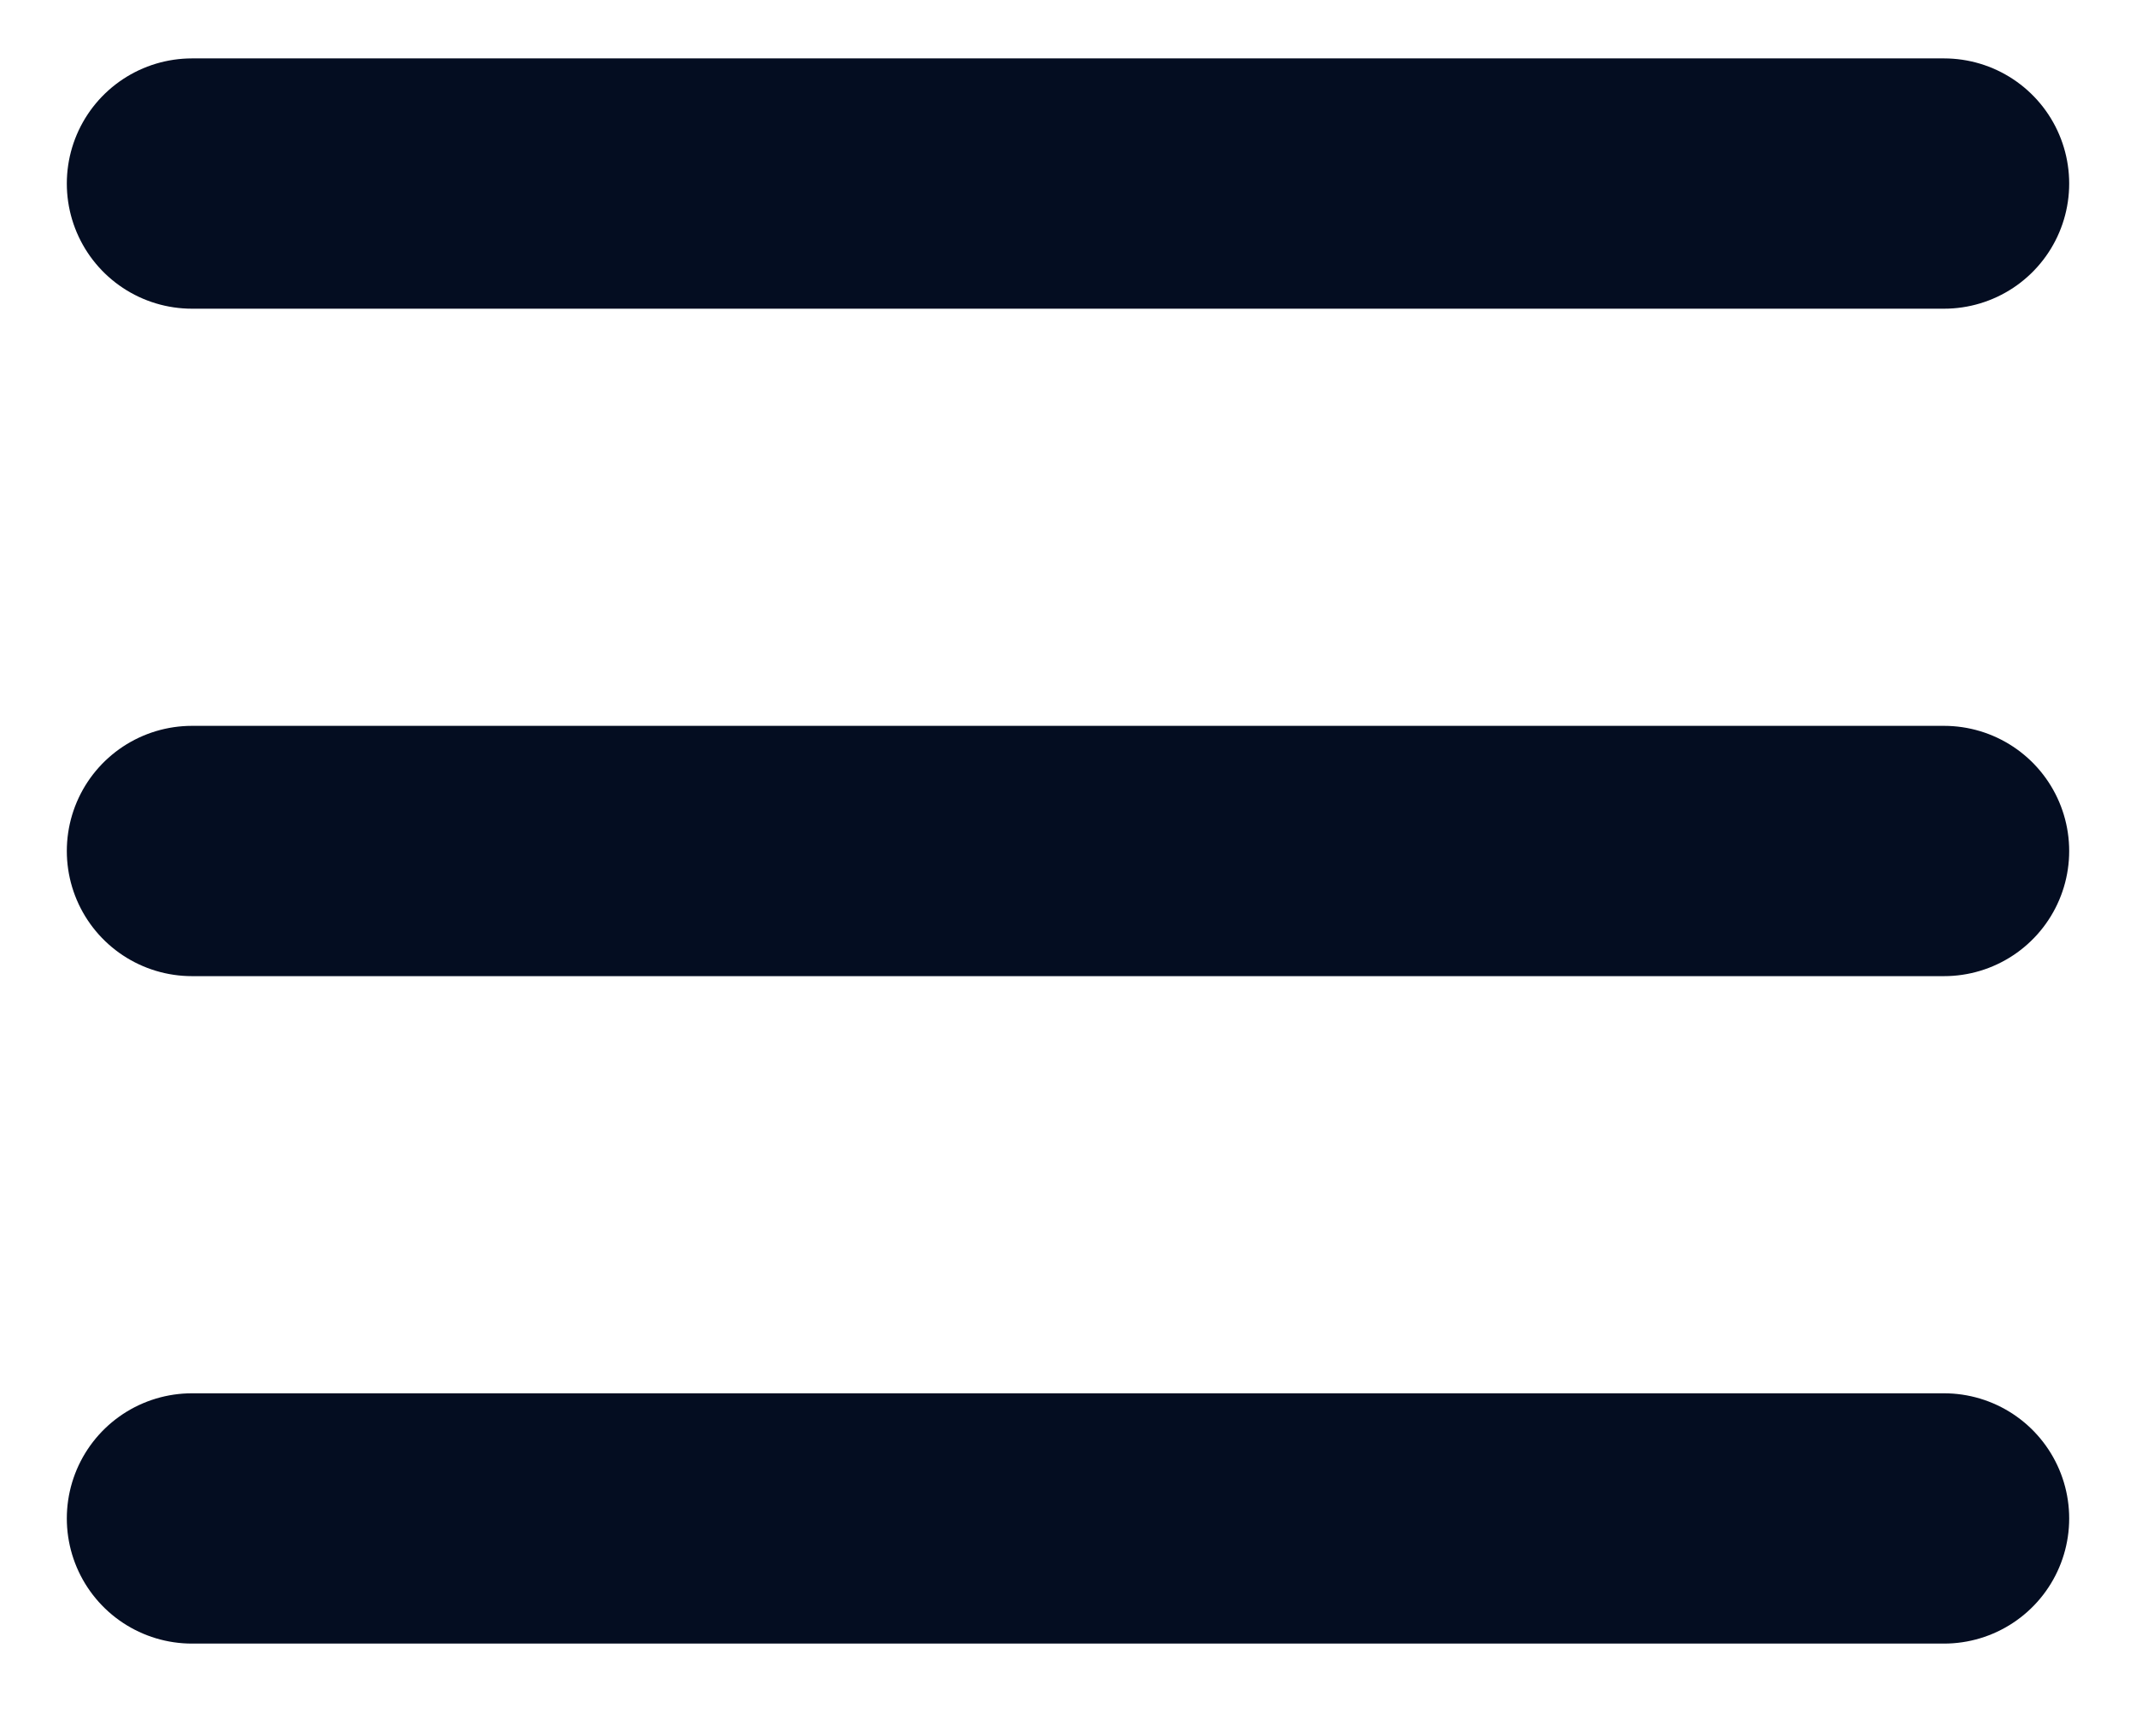
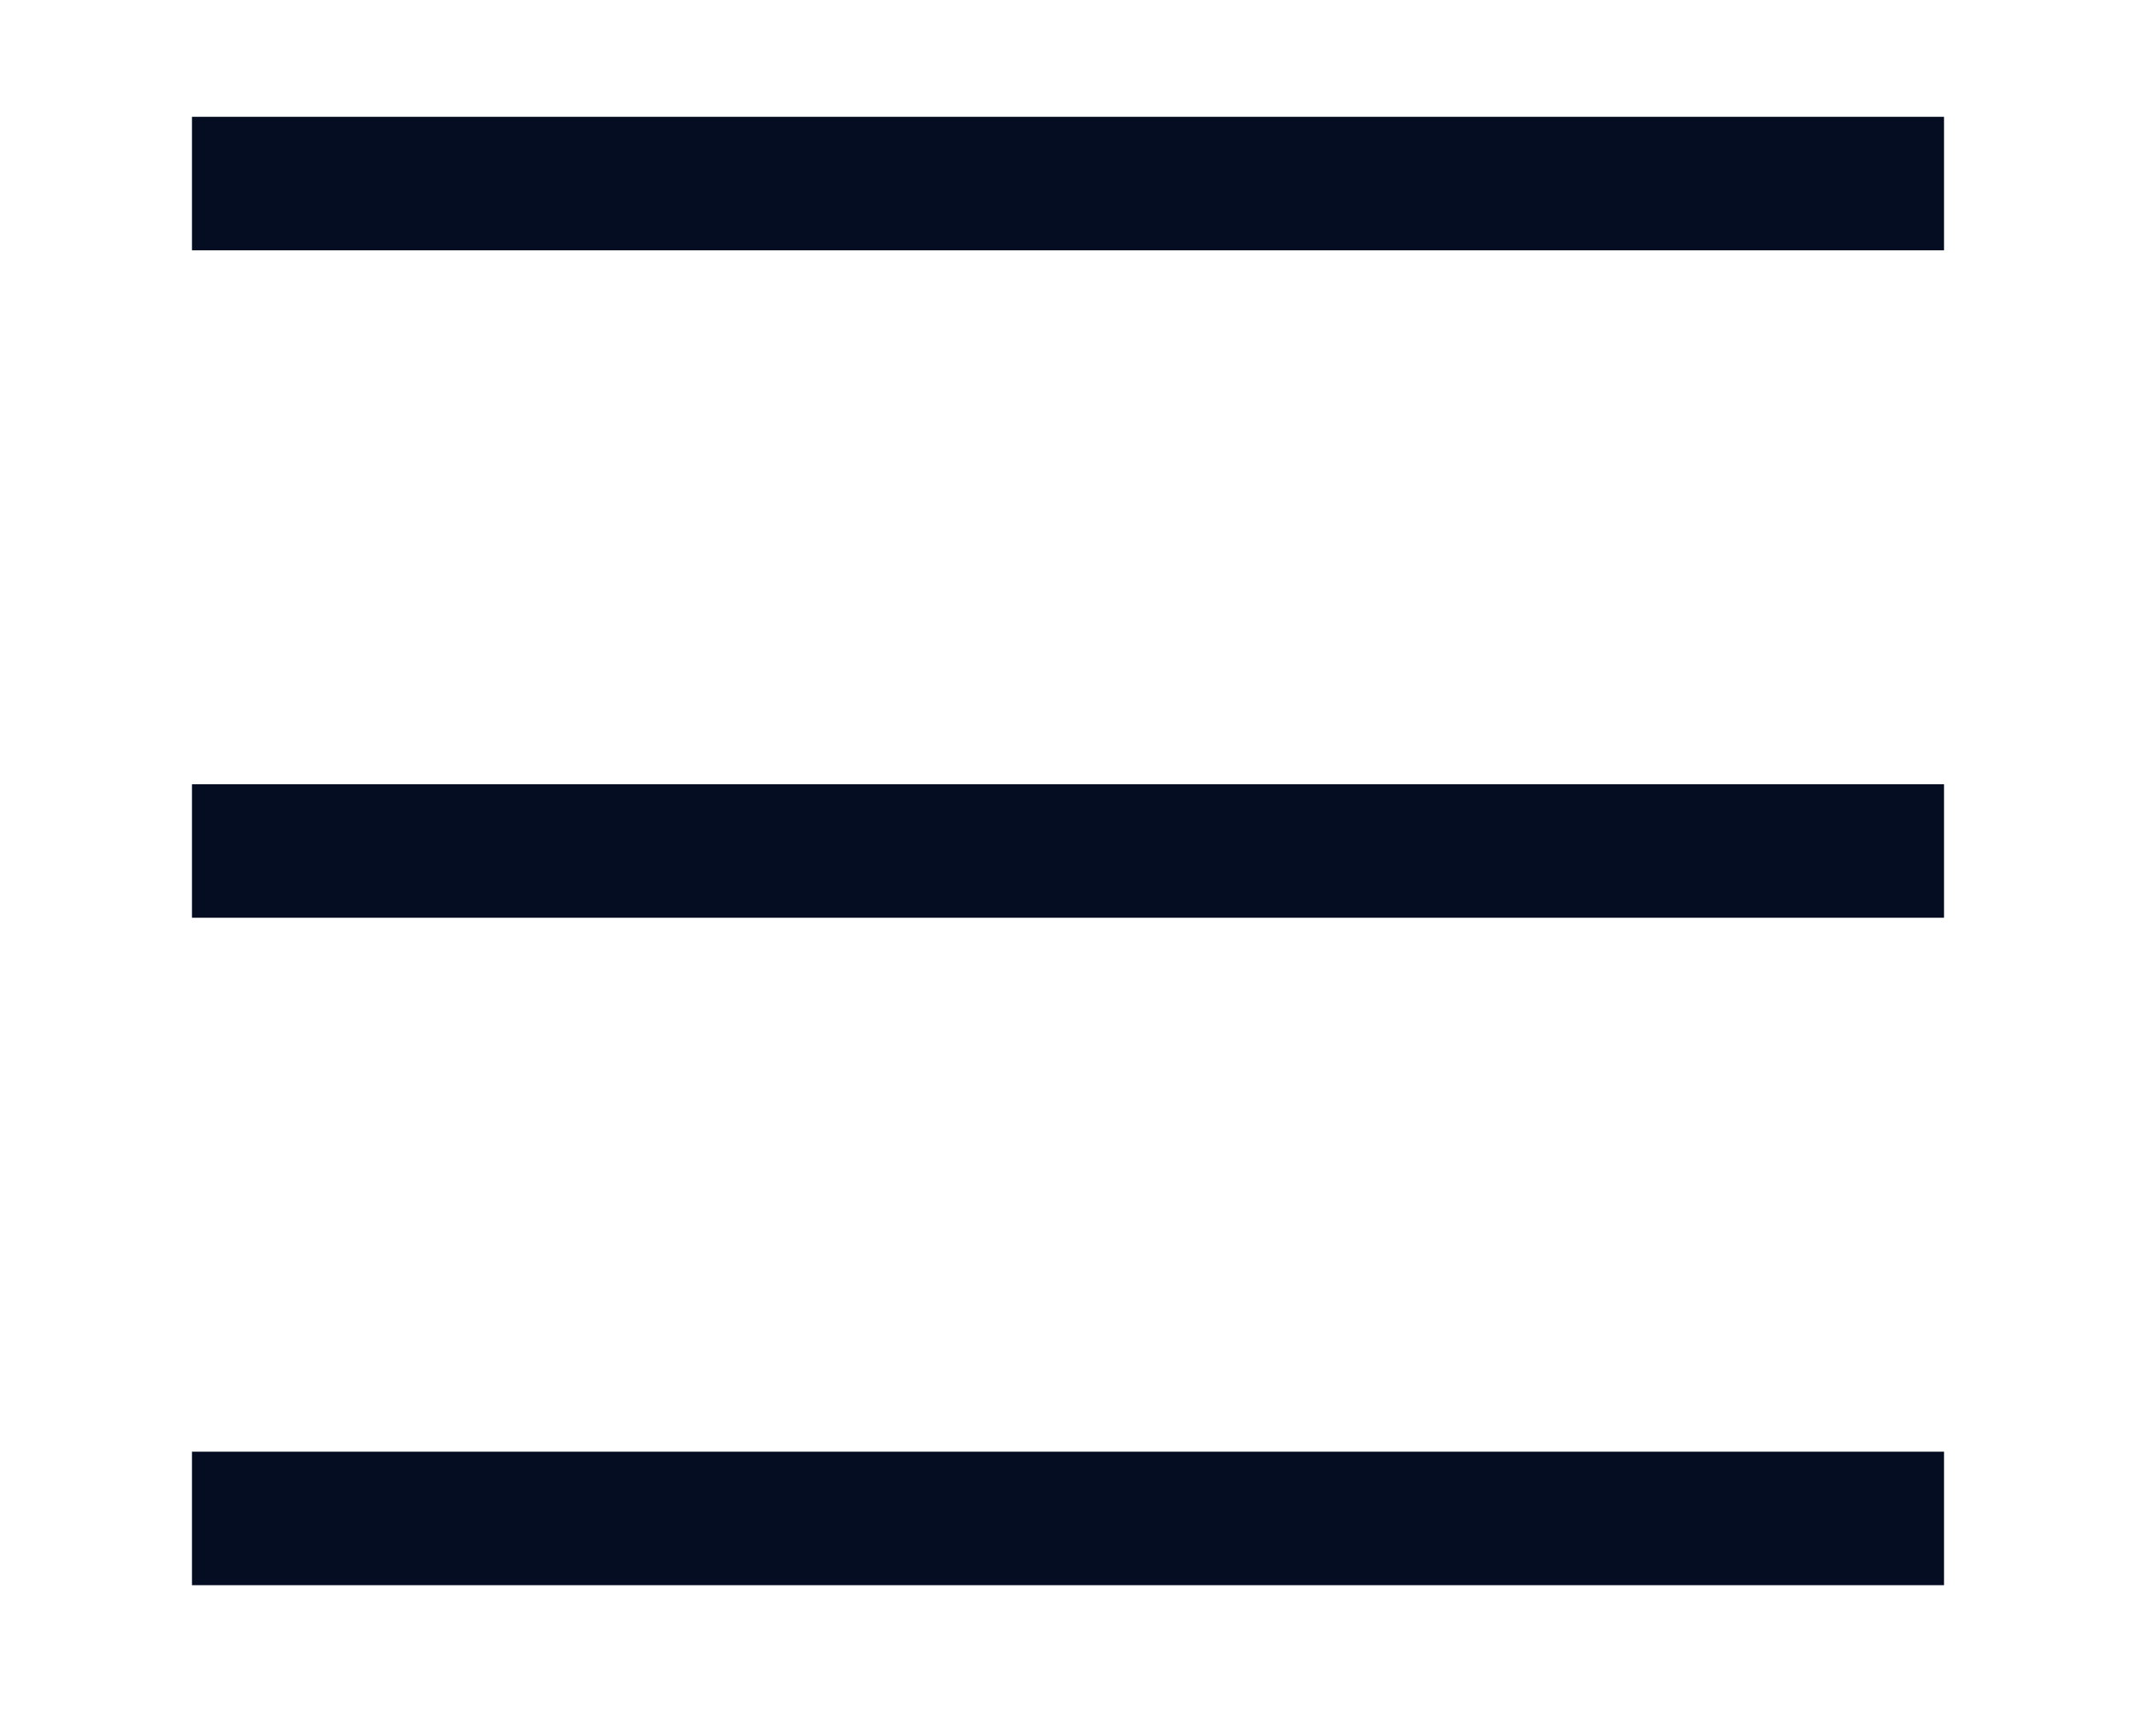
<svg xmlns="http://www.w3.org/2000/svg" width="16" height="13" viewBox="0 0 16 13" fill="none">
-   <path d="M1.438 11.375H14.562M1.438 6.375H14.562M1.438 1.375H14.562" stroke="#040D21" stroke-width="1.875" stroke-linecap="round" stroke-linejoin="round" />
+   <path d="M1.438 11.375H14.562M1.438 6.375H14.562M1.438 1.375H14.562" stroke="#040D21" strokeWidth="1.875" strokeLinecap="round" strokeLinejoin="round" />
</svg>
